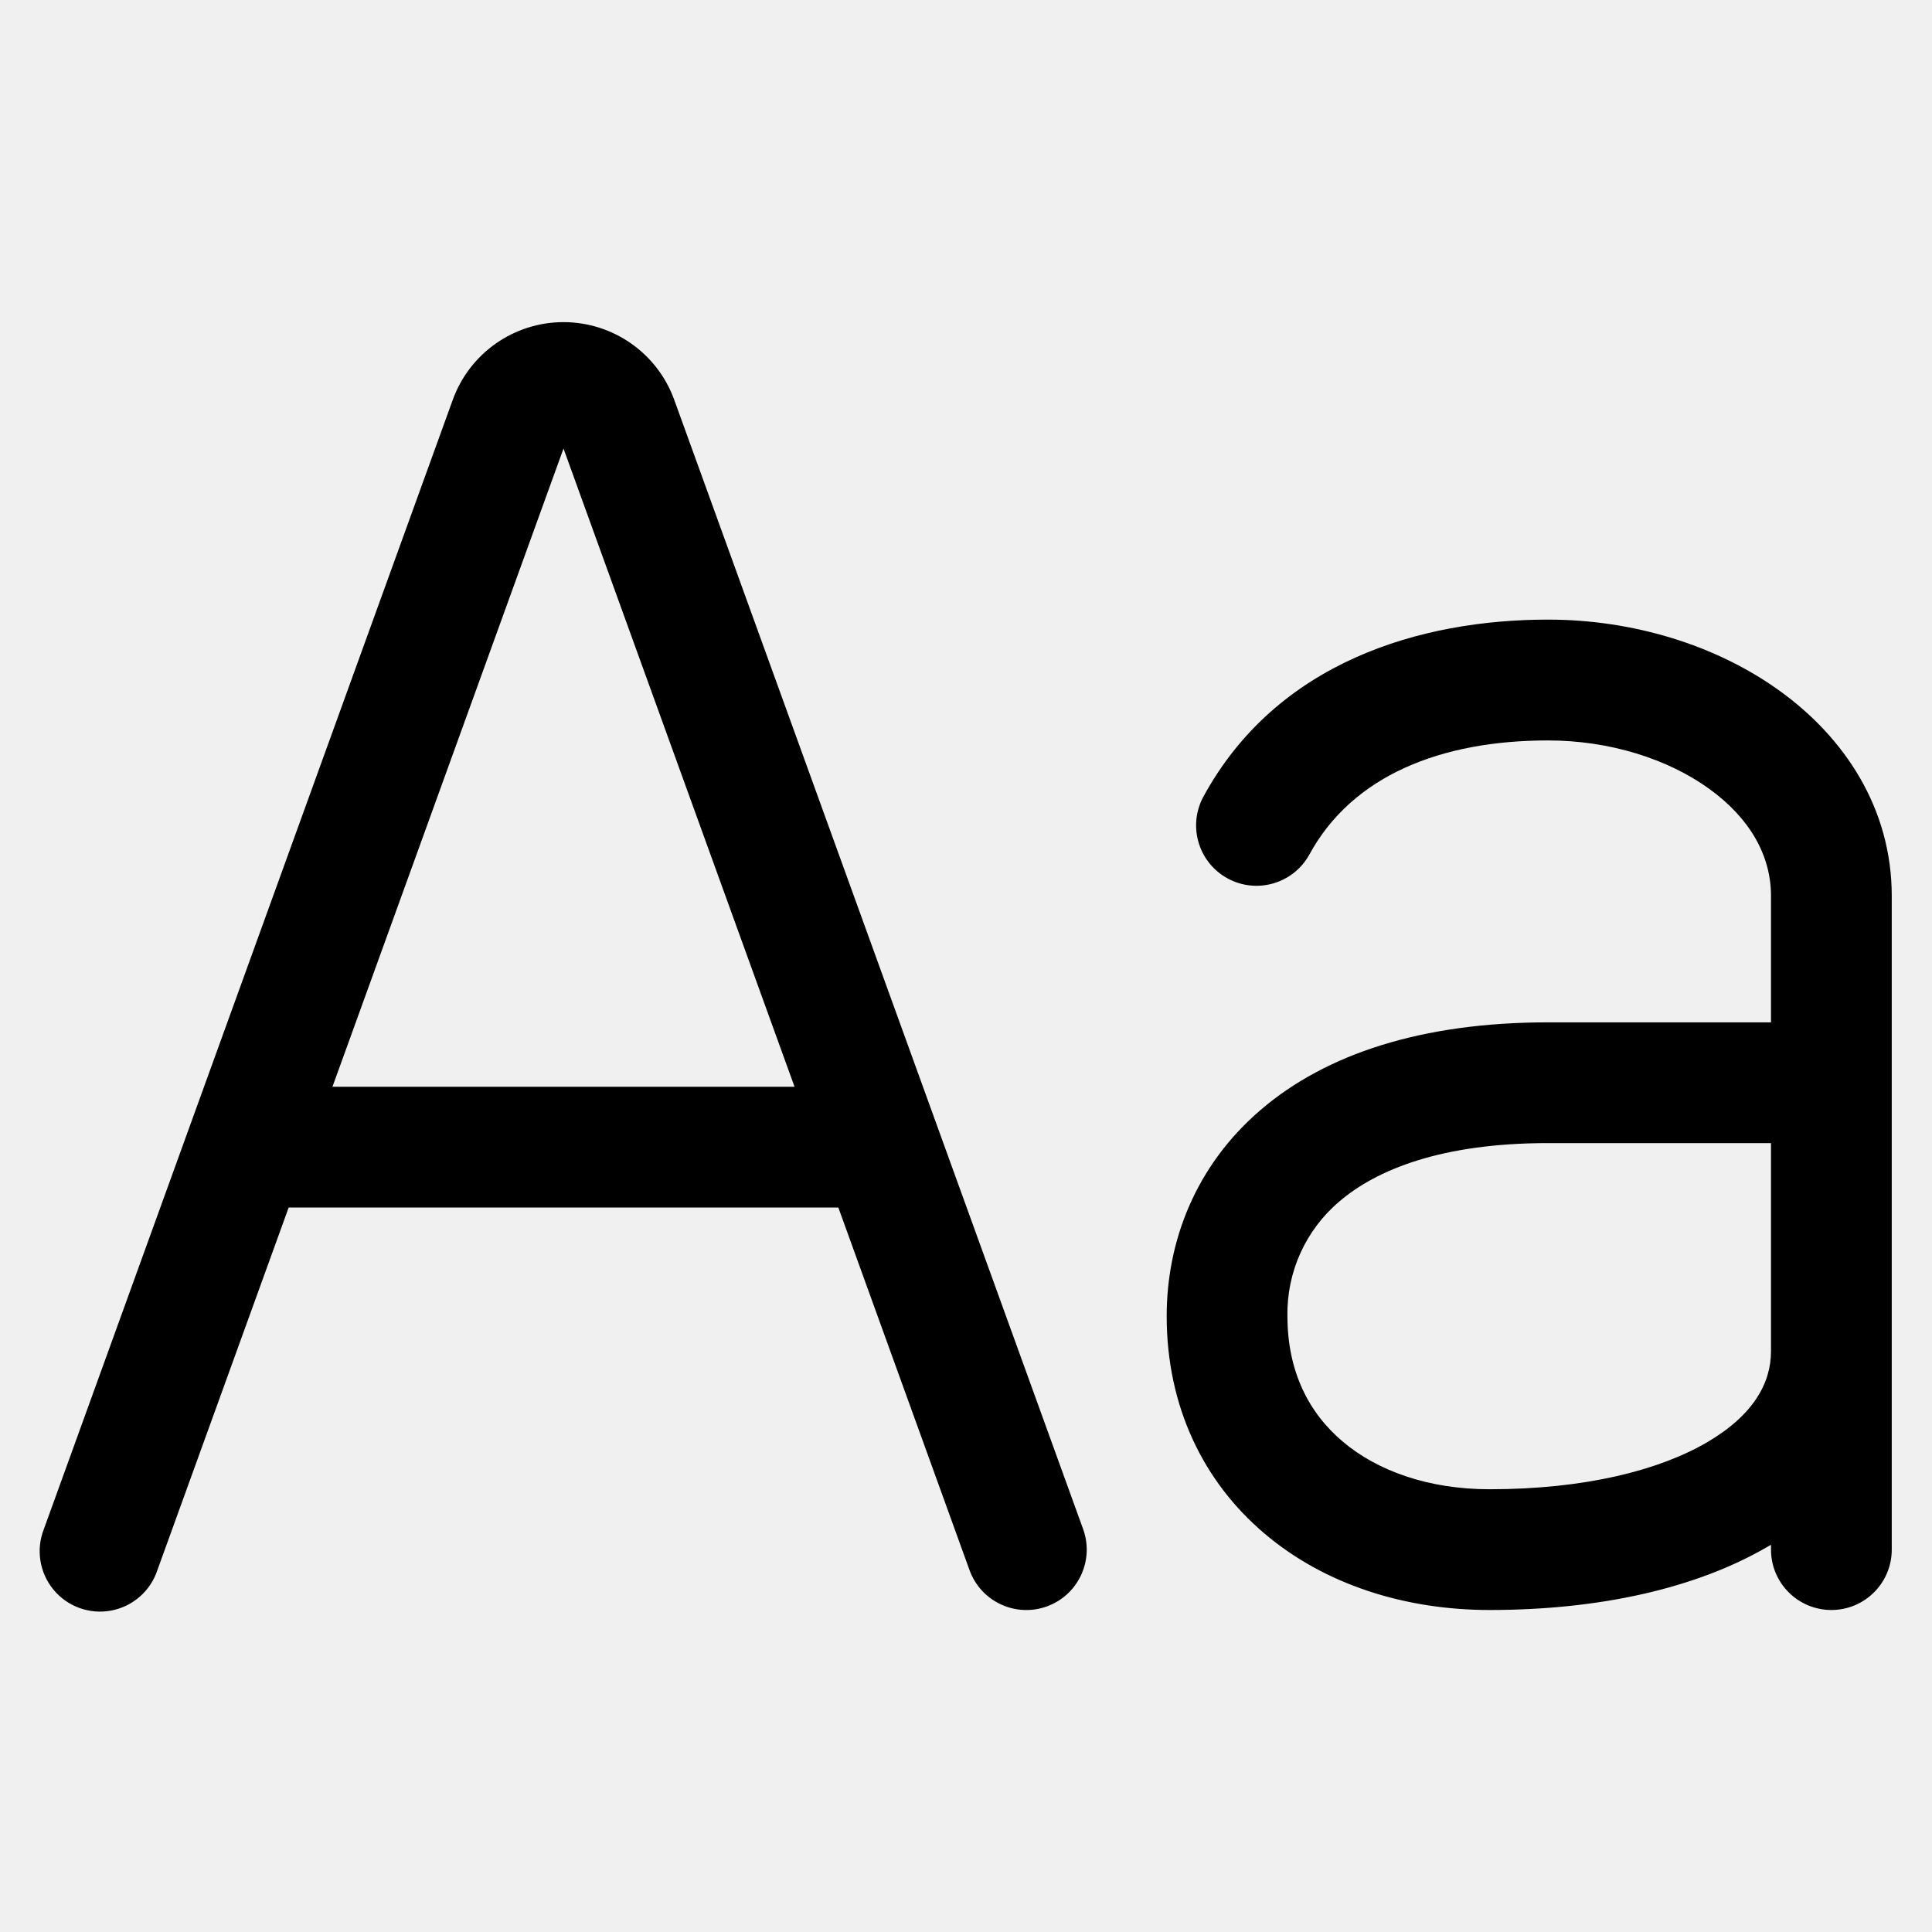
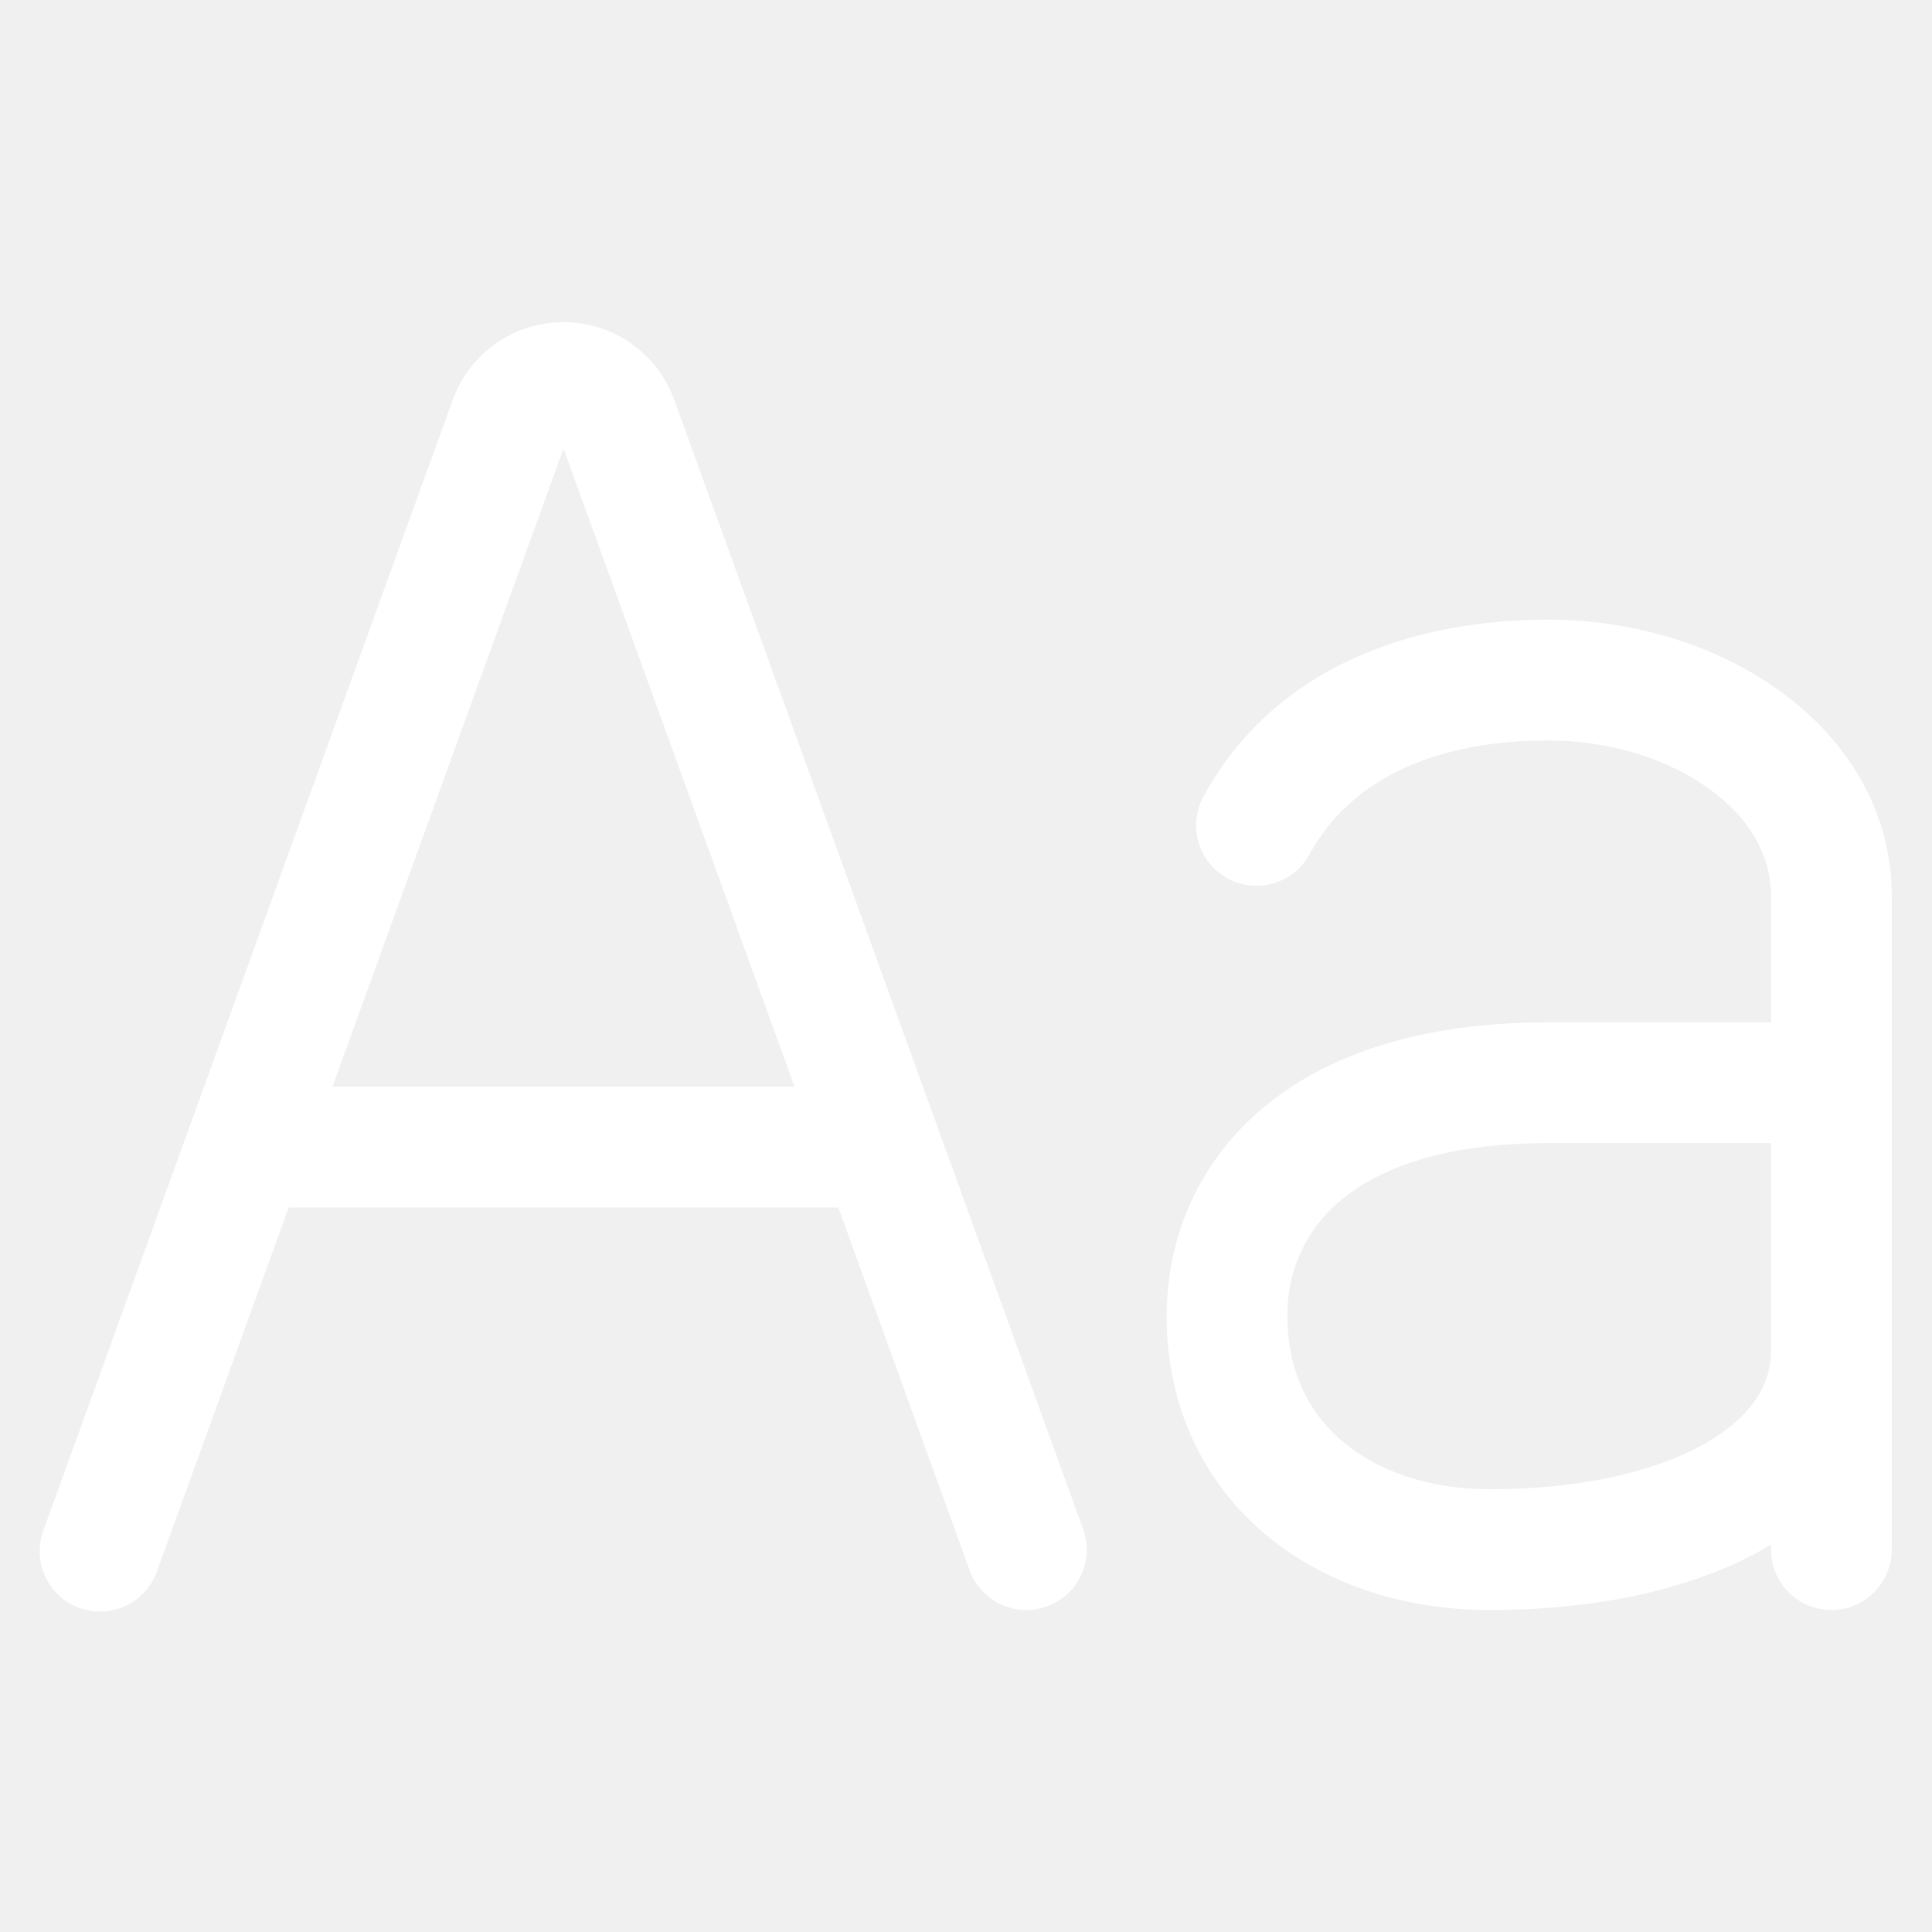
<svg xmlns="http://www.w3.org/2000/svg" viewBox="0 0 24 24" width="24" height="24">
-   <path d="M10.414 15H3.586l-1.631 4.505a.75.75 0 1 1-1.41-.51l5.08-14.03a1.463 1.463 0 0 1 2.75 0l5.08 14.03a.75.75 0 1 1-1.411.51Zm4.532-5.098c.913-1.683 2.703-2.205 4.284-2.205 1.047 0 2.084.312 2.878.885.801.577 1.392 1.455 1.392 2.548v8.12a.75.75 0 0 1-1.5 0v-.06l-.044.025c-.893.52-2.096.785-3.451.785-1.051 0-2.048-.315-2.795-.948-.76-.643-1.217-1.578-1.217-2.702 0-.919.349-1.861 1.168-2.563.81-.694 2-1.087 3.569-1.087H22v-1.57c0-.503-.263-.967-.769-1.332-.513-.37-1.235-.6-2.001-.6-1.319 0-2.429.43-2.966 1.42a.75.75 0 0 1-1.318-.716ZM9.87 13.5 7 5.572 4.13 13.5Zm12.13.7h-2.77c-1.331 0-2.134.333-2.593.726a1.822 1.822 0 0 0-.644 1.424c0 .689.267 1.203.686 1.557.43.365 1.065.593 1.826.593 1.183 0 2.102-.235 2.697-.581.582-.34.798-.74.798-1.134Z" />
+   <path d="M10.414 15H3.586l-1.631 4.505a.75.75 0 1 1-1.41-.51l5.08-14.03a1.463 1.463 0 0 1 2.75 0l5.08 14.03a.75.75 0 1 1-1.411.51Zm4.532-5.098c.913-1.683 2.703-2.205 4.284-2.205 1.047 0 2.084.312 2.878.885.801.577 1.392 1.455 1.392 2.548v8.12a.75.75 0 0 1-1.5 0v-.06l-.044.025c-.893.52-2.096.785-3.451.785-1.051 0-2.048-.315-2.795-.948-.76-.643-1.217-1.578-1.217-2.702 0-.919.349-1.861 1.168-2.563.81-.694 2-1.087 3.569-1.087H22v-1.57c0-.503-.263-.967-.769-1.332-.513-.37-1.235-.6-2.001-.6-1.319 0-2.429.43-2.966 1.42a.75.75 0 0 1-1.318-.716ZM9.87 13.5 7 5.572 4.13 13.5Zm12.13.7h-2.77c-1.331 0-2.134.333-2.593.726a1.822 1.822 0 0 0-.644 1.424c0 .689.267 1.203.686 1.557.43.365 1.065.593 1.826.593 1.183 0 2.102-.235 2.697-.581.582-.34.798-.74.798-1.134Z" fill="#ffffff" />
</svg>
